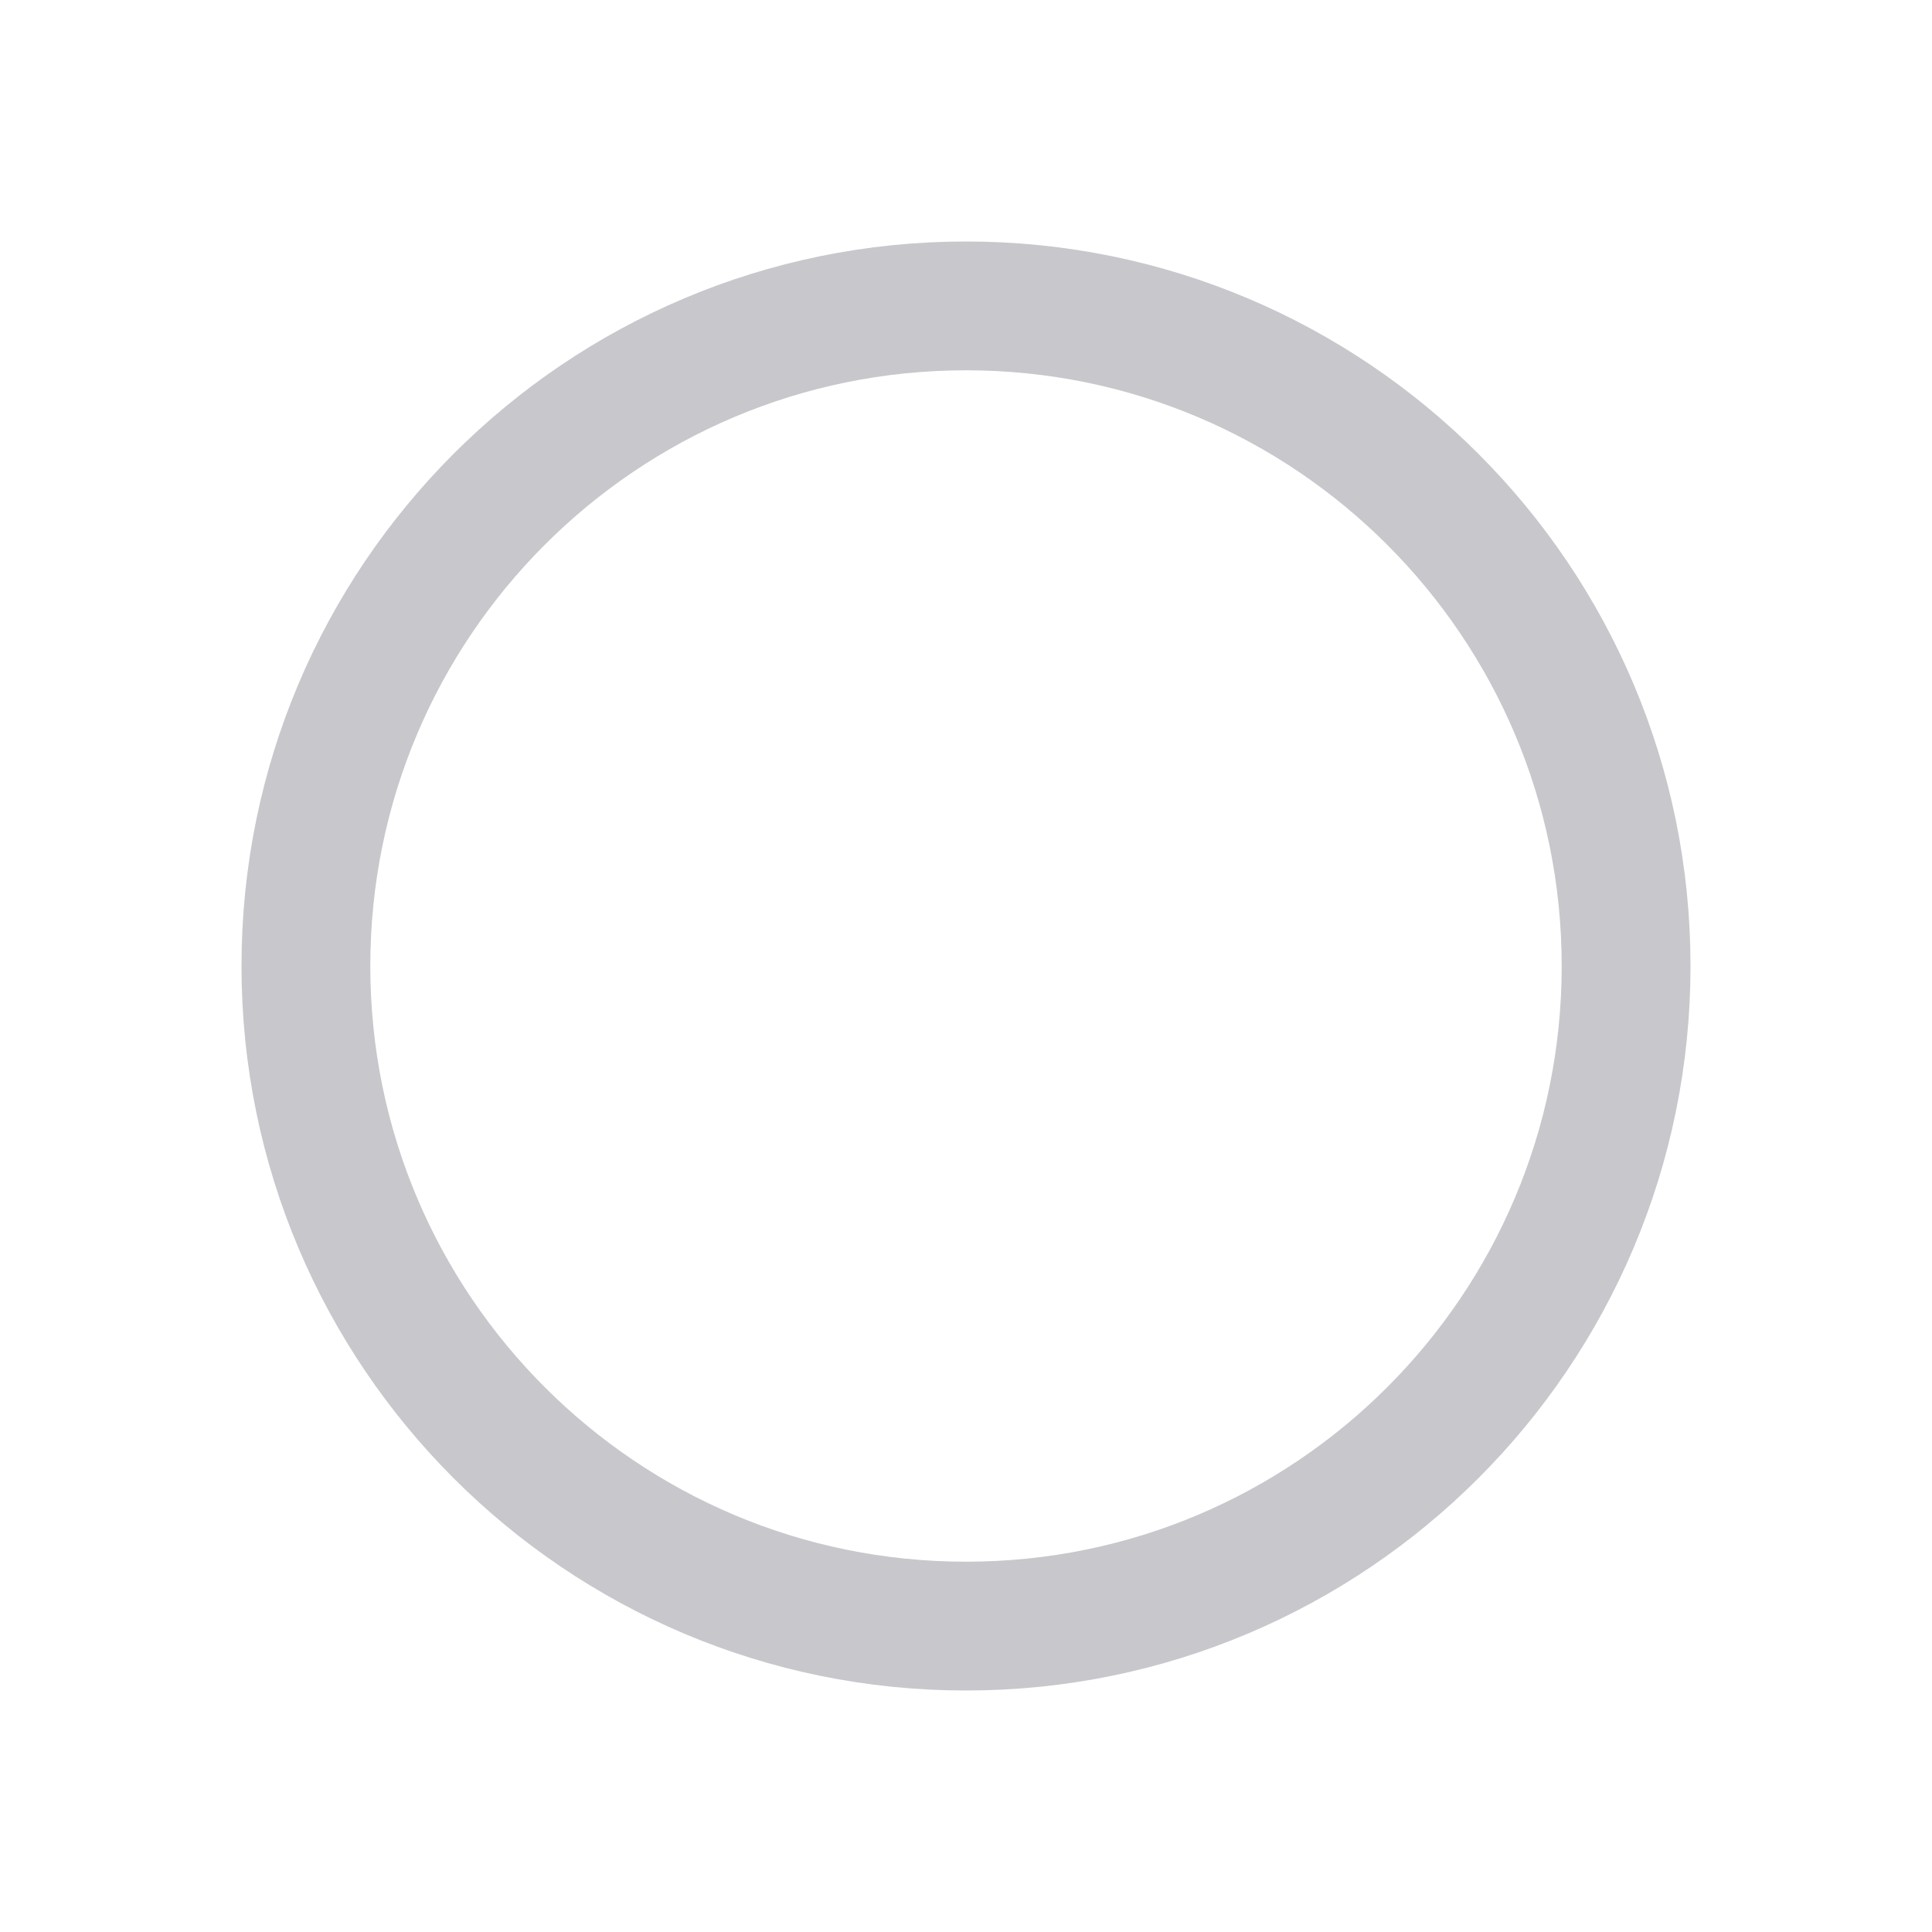
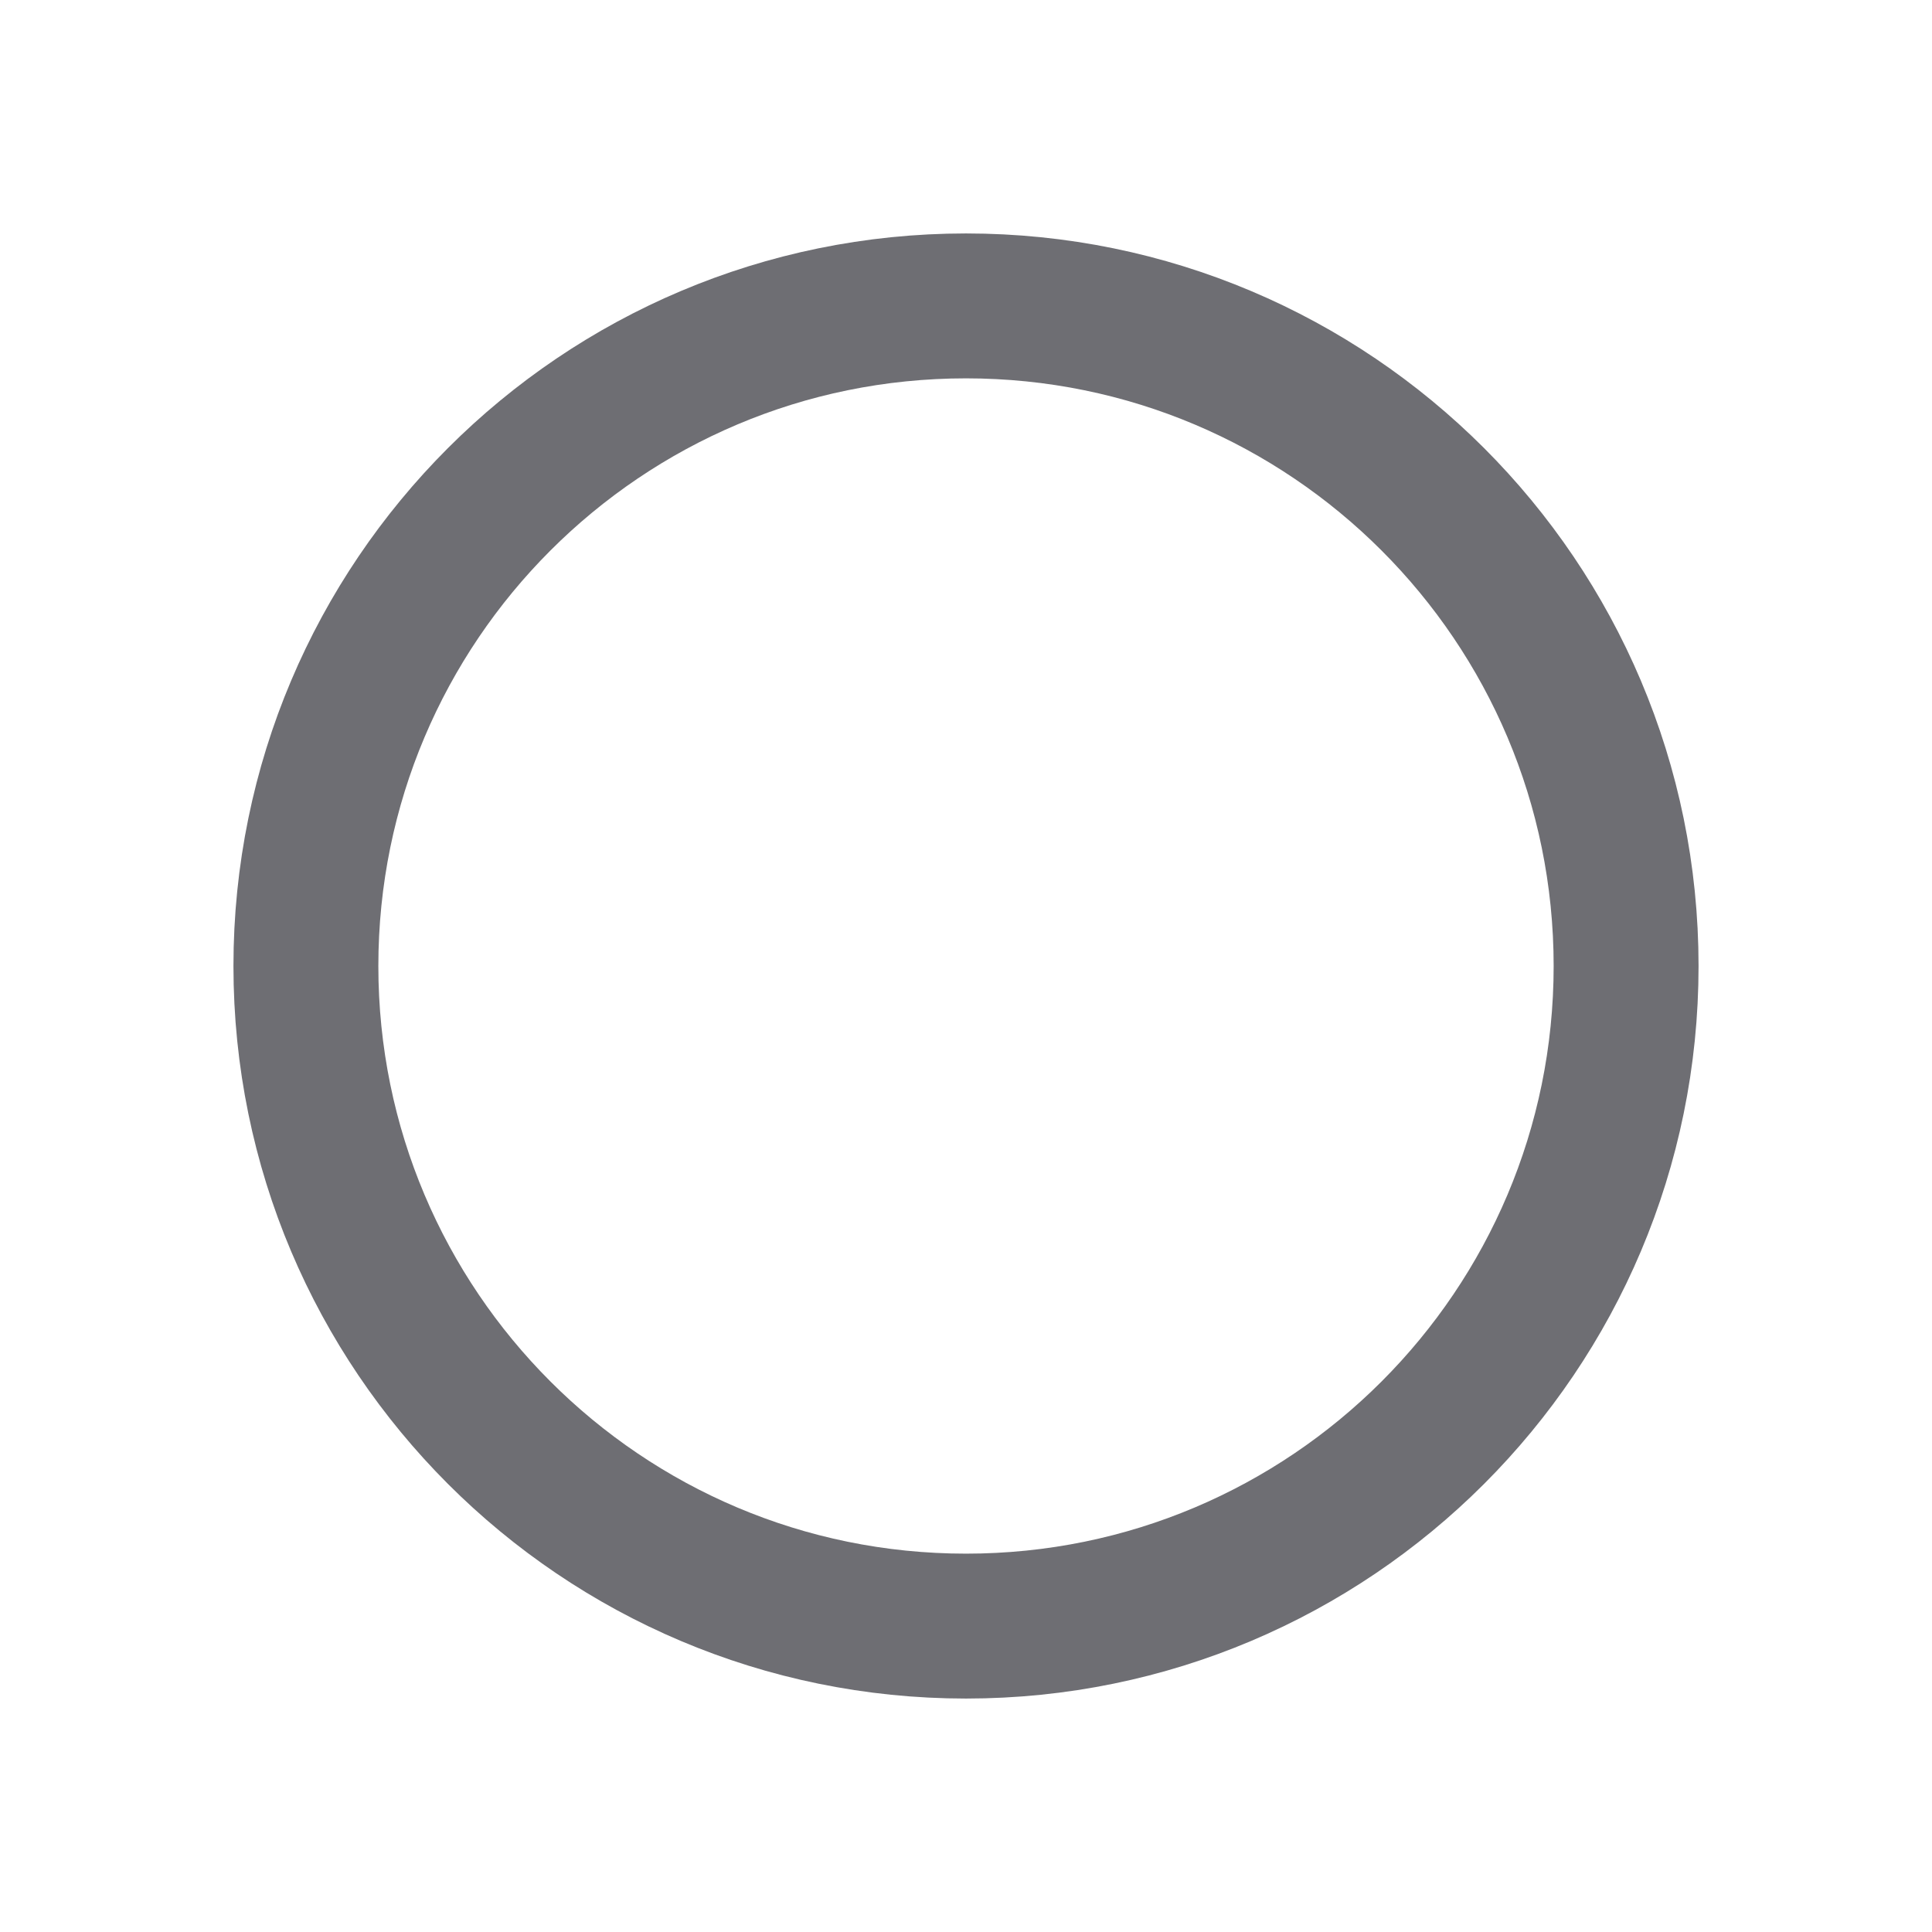
<svg xmlns="http://www.w3.org/2000/svg" viewBox="0 0 24 24" fill="none" stroke="#1D1D1F" stroke-width="1.6" stroke-linecap="round" stroke-linejoin="round">
-   <circle cx="12" cy="12" r="8.2" fill="none" stroke="#C7C7CC" stroke-width="1.6" />
+   <circle cx="12" cy="12" r="8.2" fill="none" stroke="#6E6E73" stroke-width="1.8" />
</svg>
